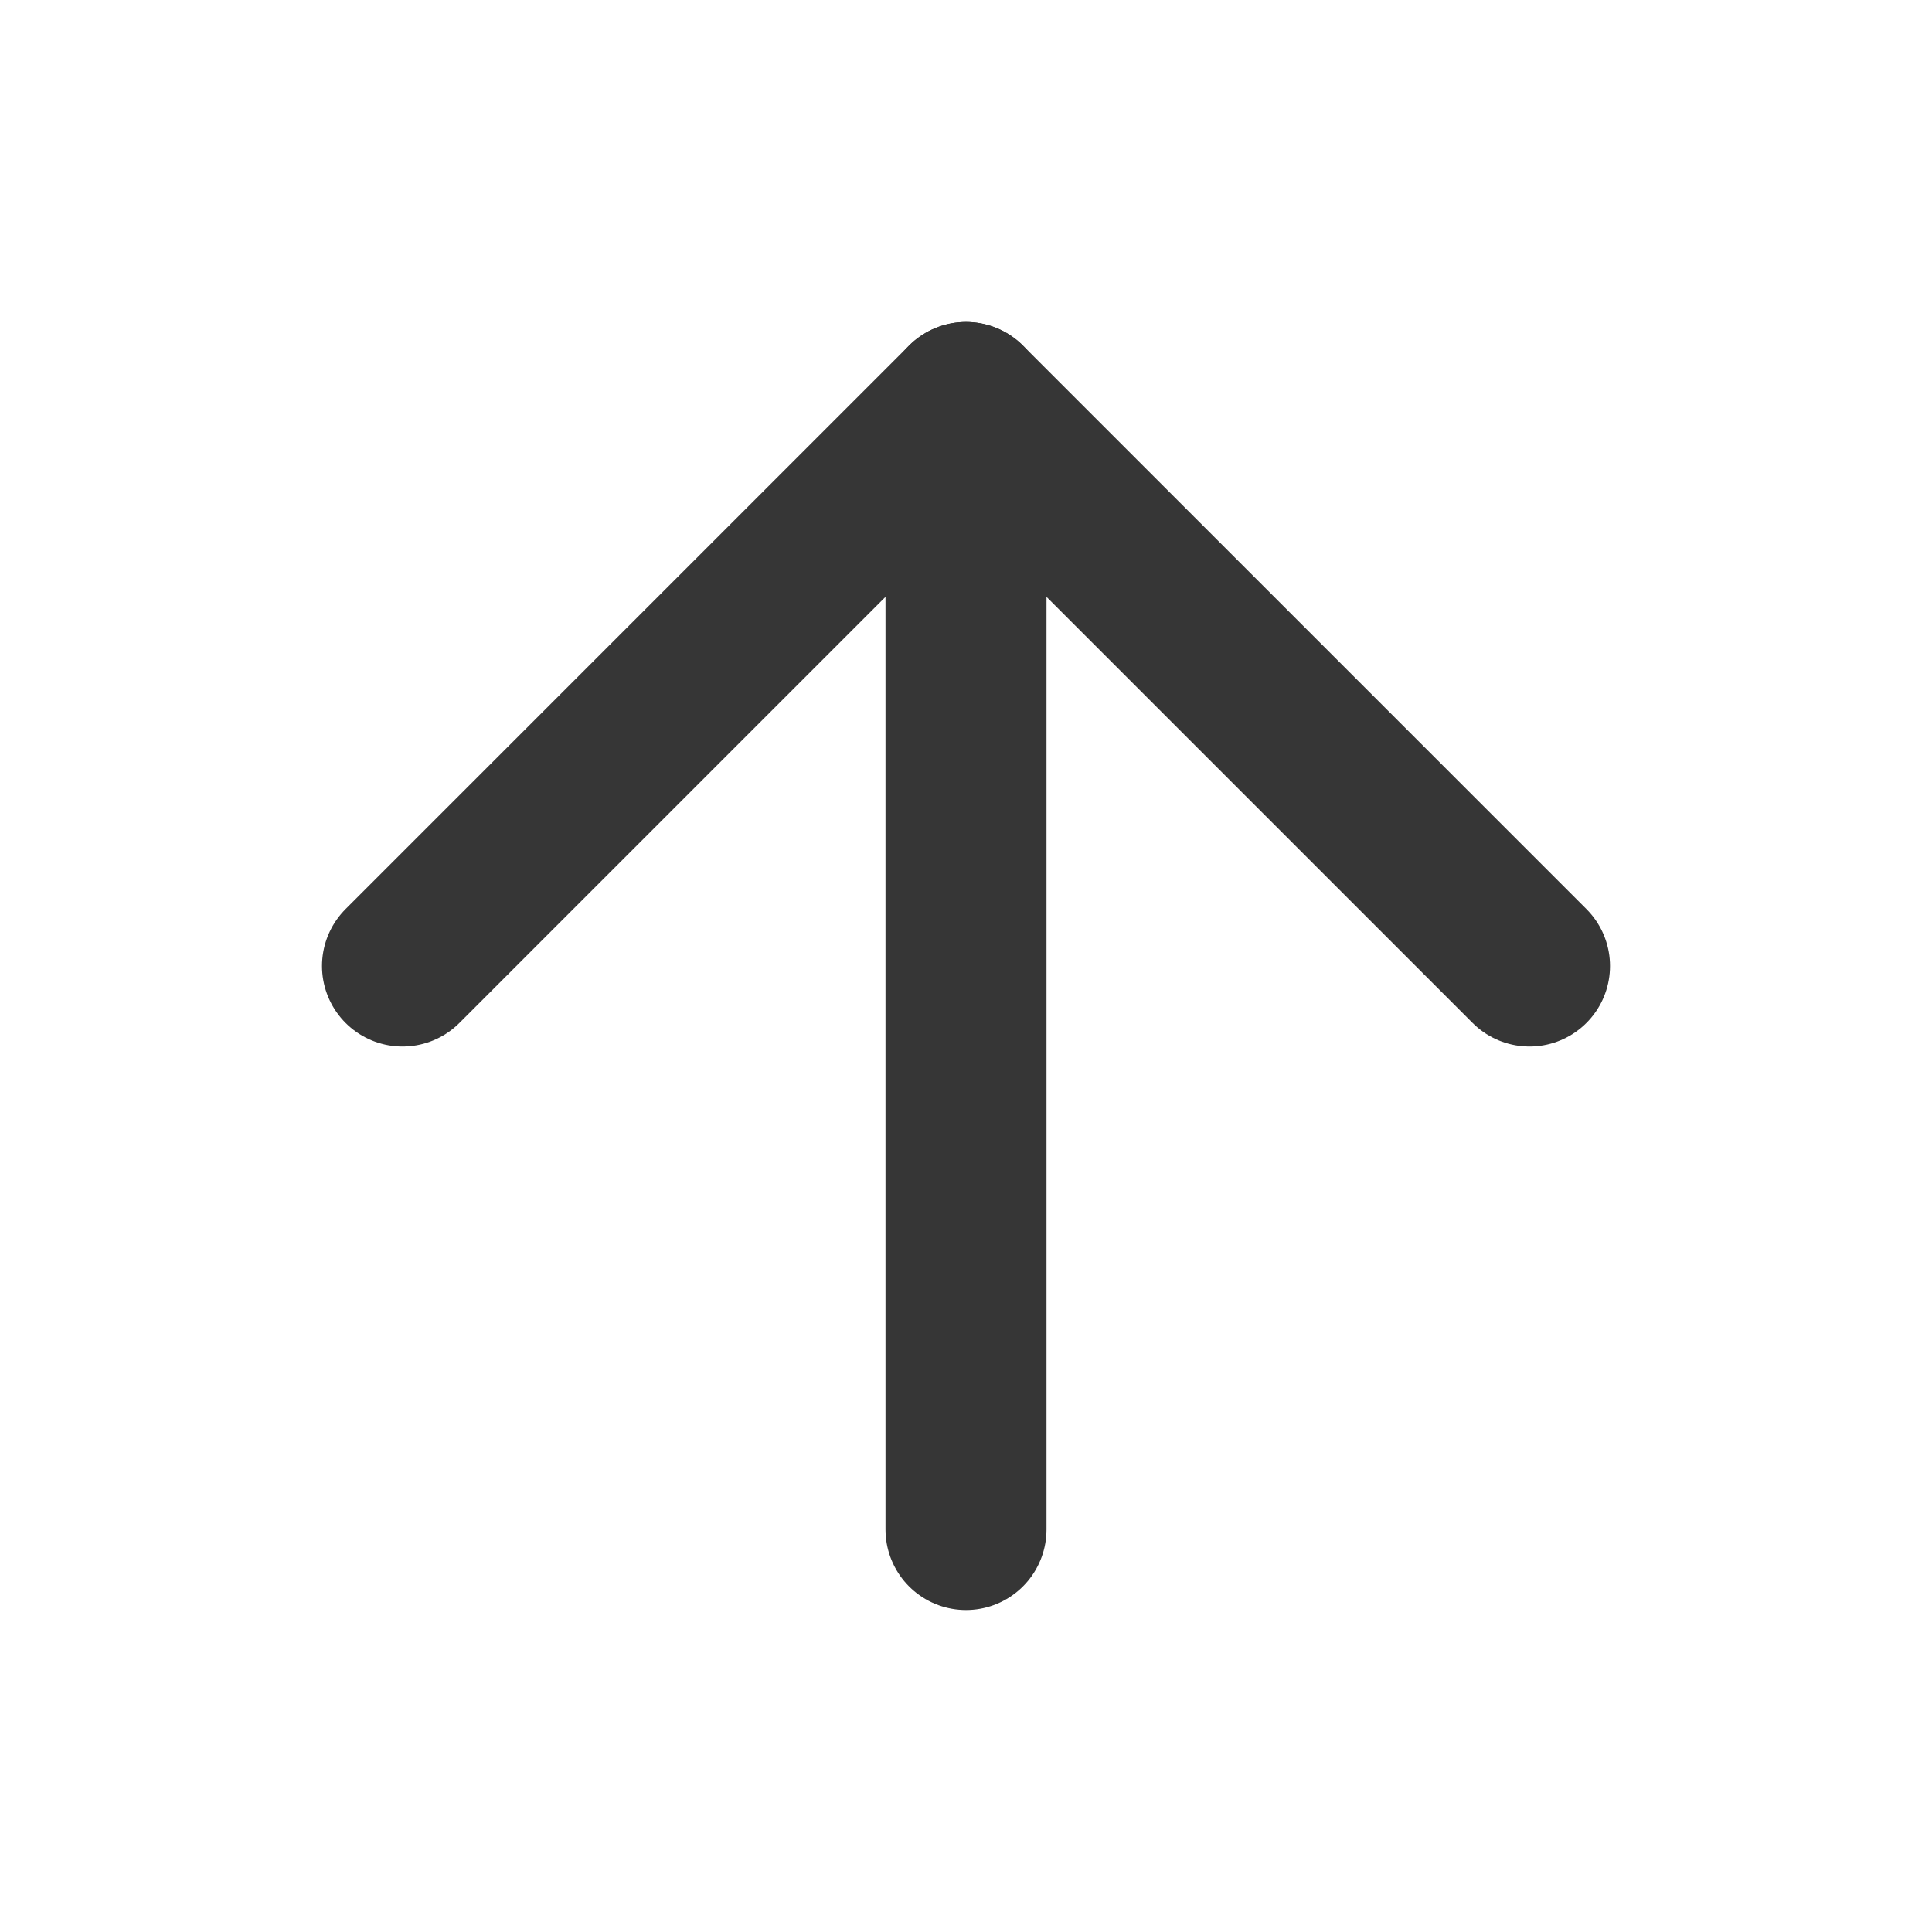
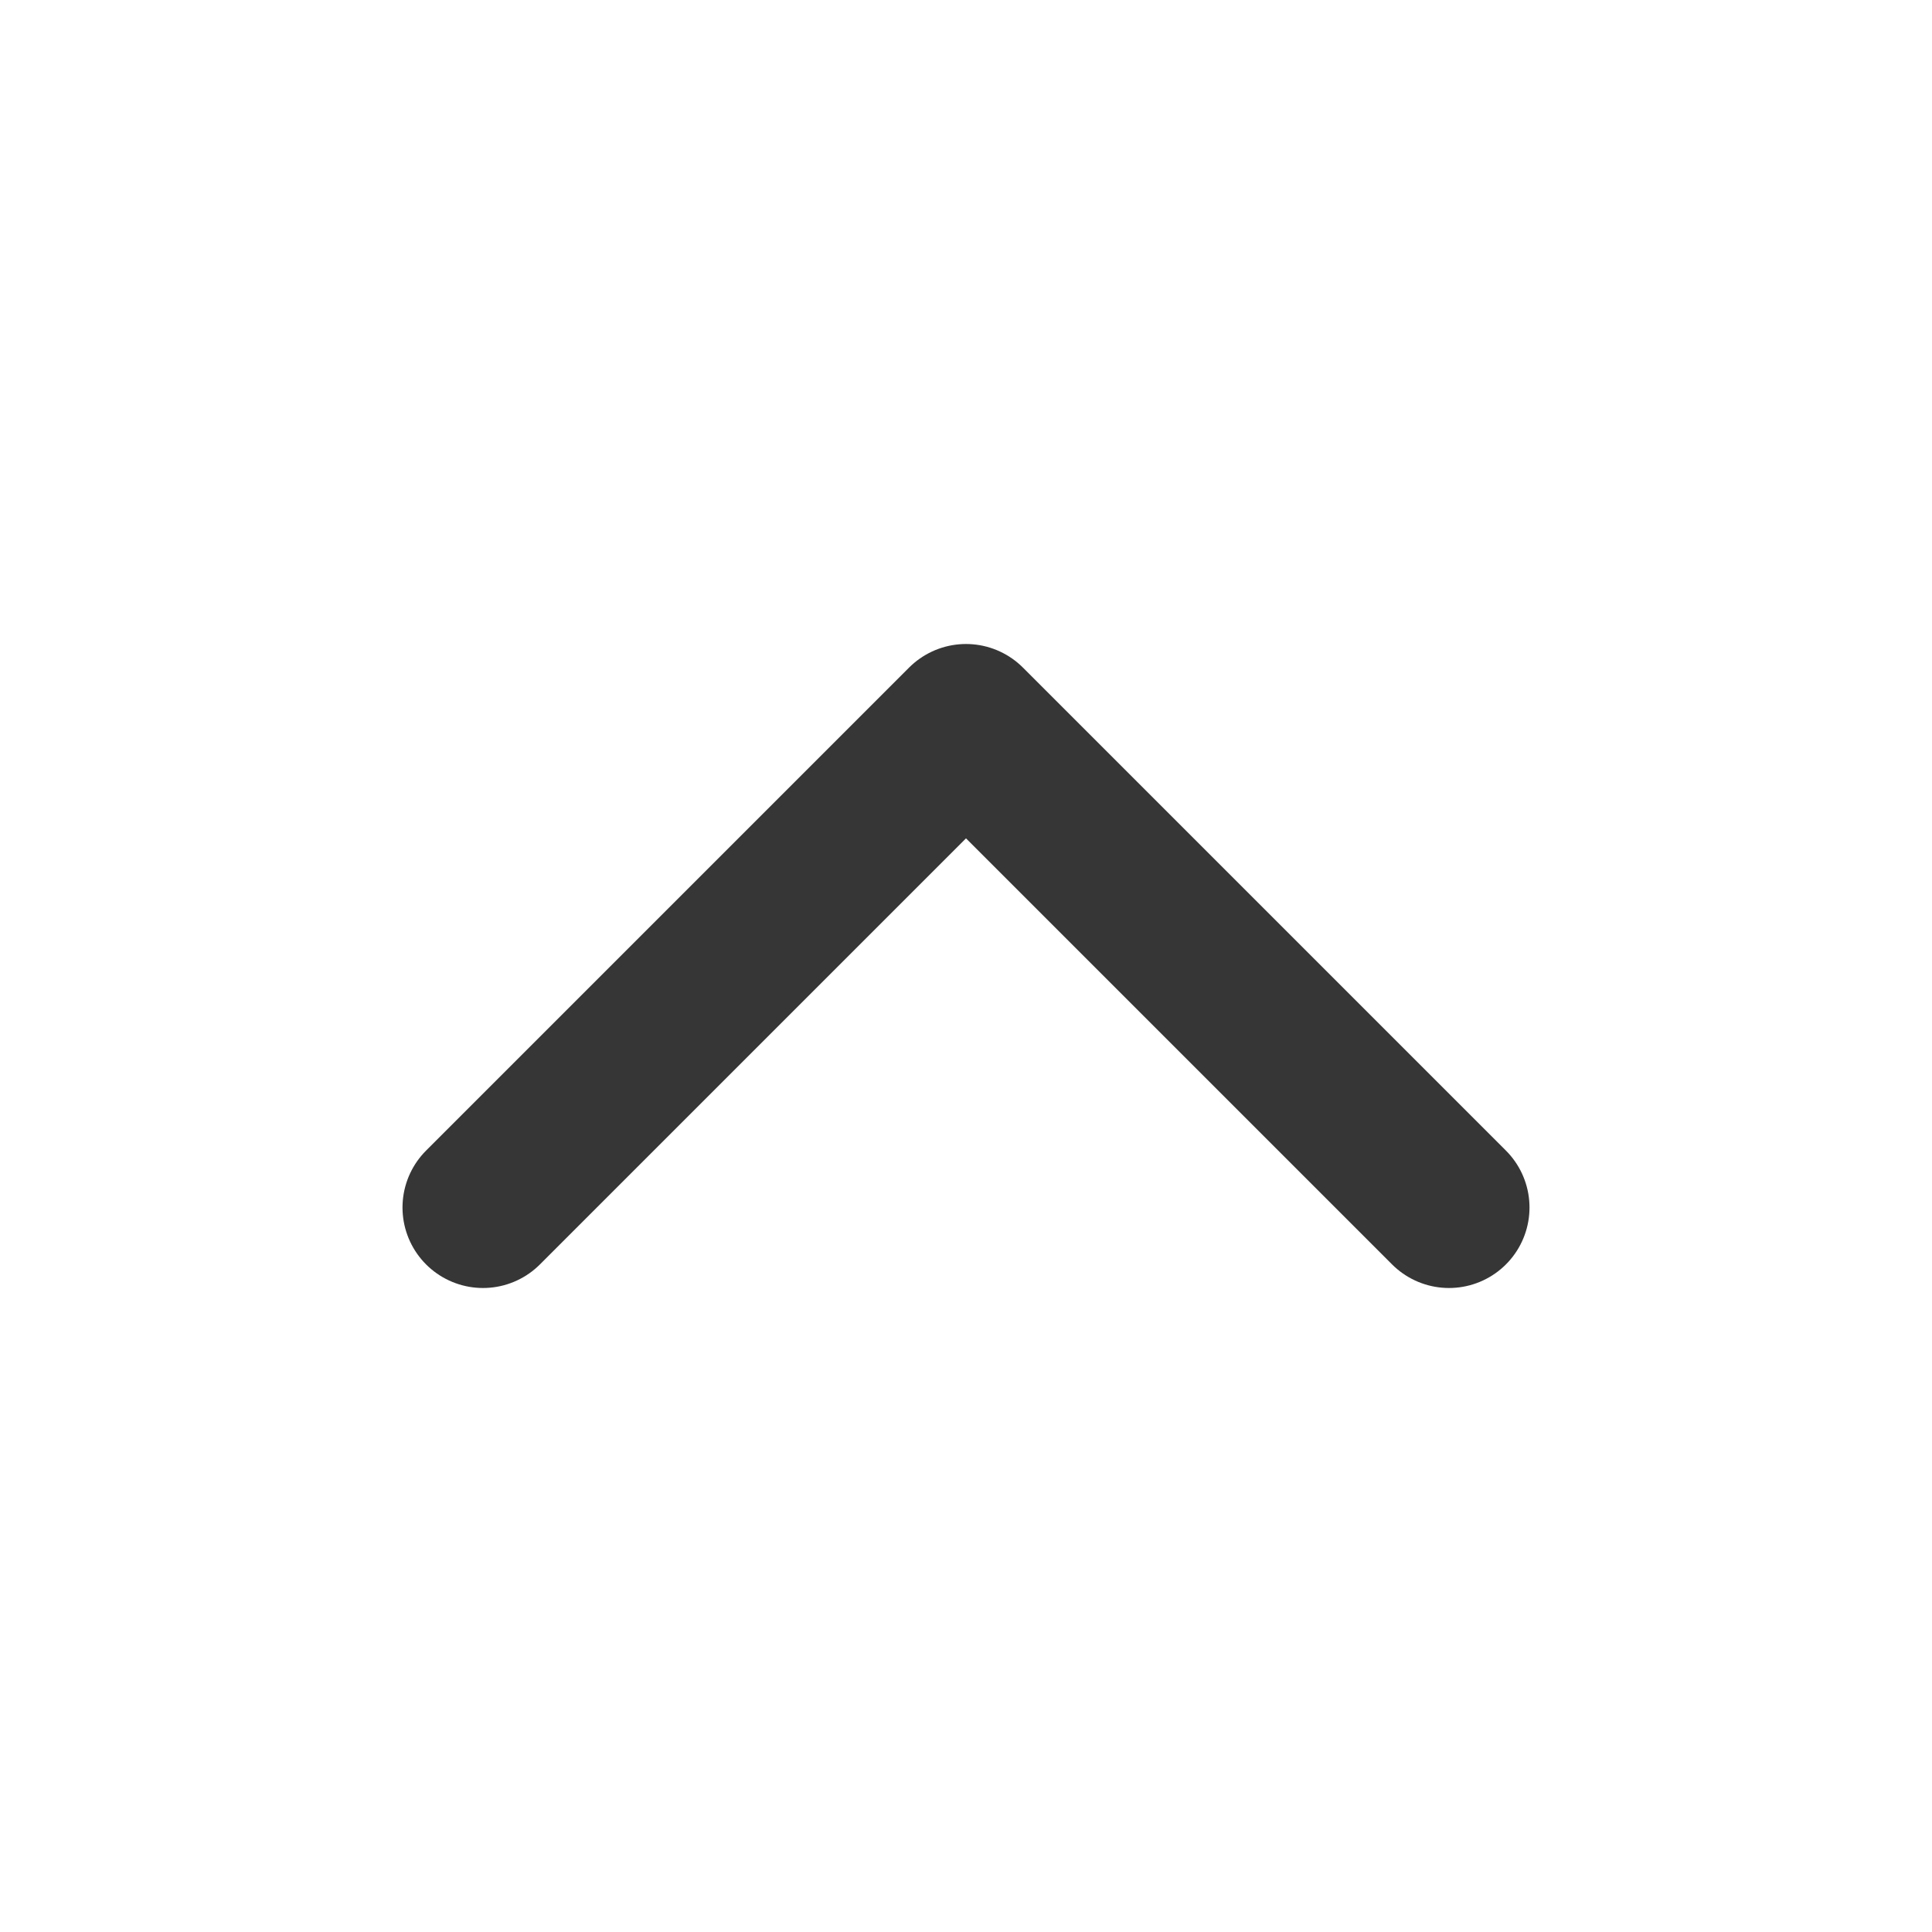
<svg xmlns="http://www.w3.org/2000/svg" width="22" height="22" viewBox="0 0 24 24">
  <style id="current-color-scheme" type="text/css">.ColorScheme-Text { color:#363636; } .ColorScheme-Background { color:#eff0f1; } .ColorScheme-Highlight { color:#5657f5; } .ColorScheme-PositiveText { color:#27ae60; } .ColorScheme-NeutralText { color:#f67400; } .ColorScheme-NegativeText { color:#da4453; }</style>
  <g class="ColorScheme-Text" fill="none" stroke="currentColor" stroke-width="2" stroke-linecap="round" stroke-linejoin="round">
-     <path d="m5 12 7-7 7 7" />
-     <path d="M12 19V5" />
+     <path d="m18 15-6-6-6 6" />
  </g>
</svg>
